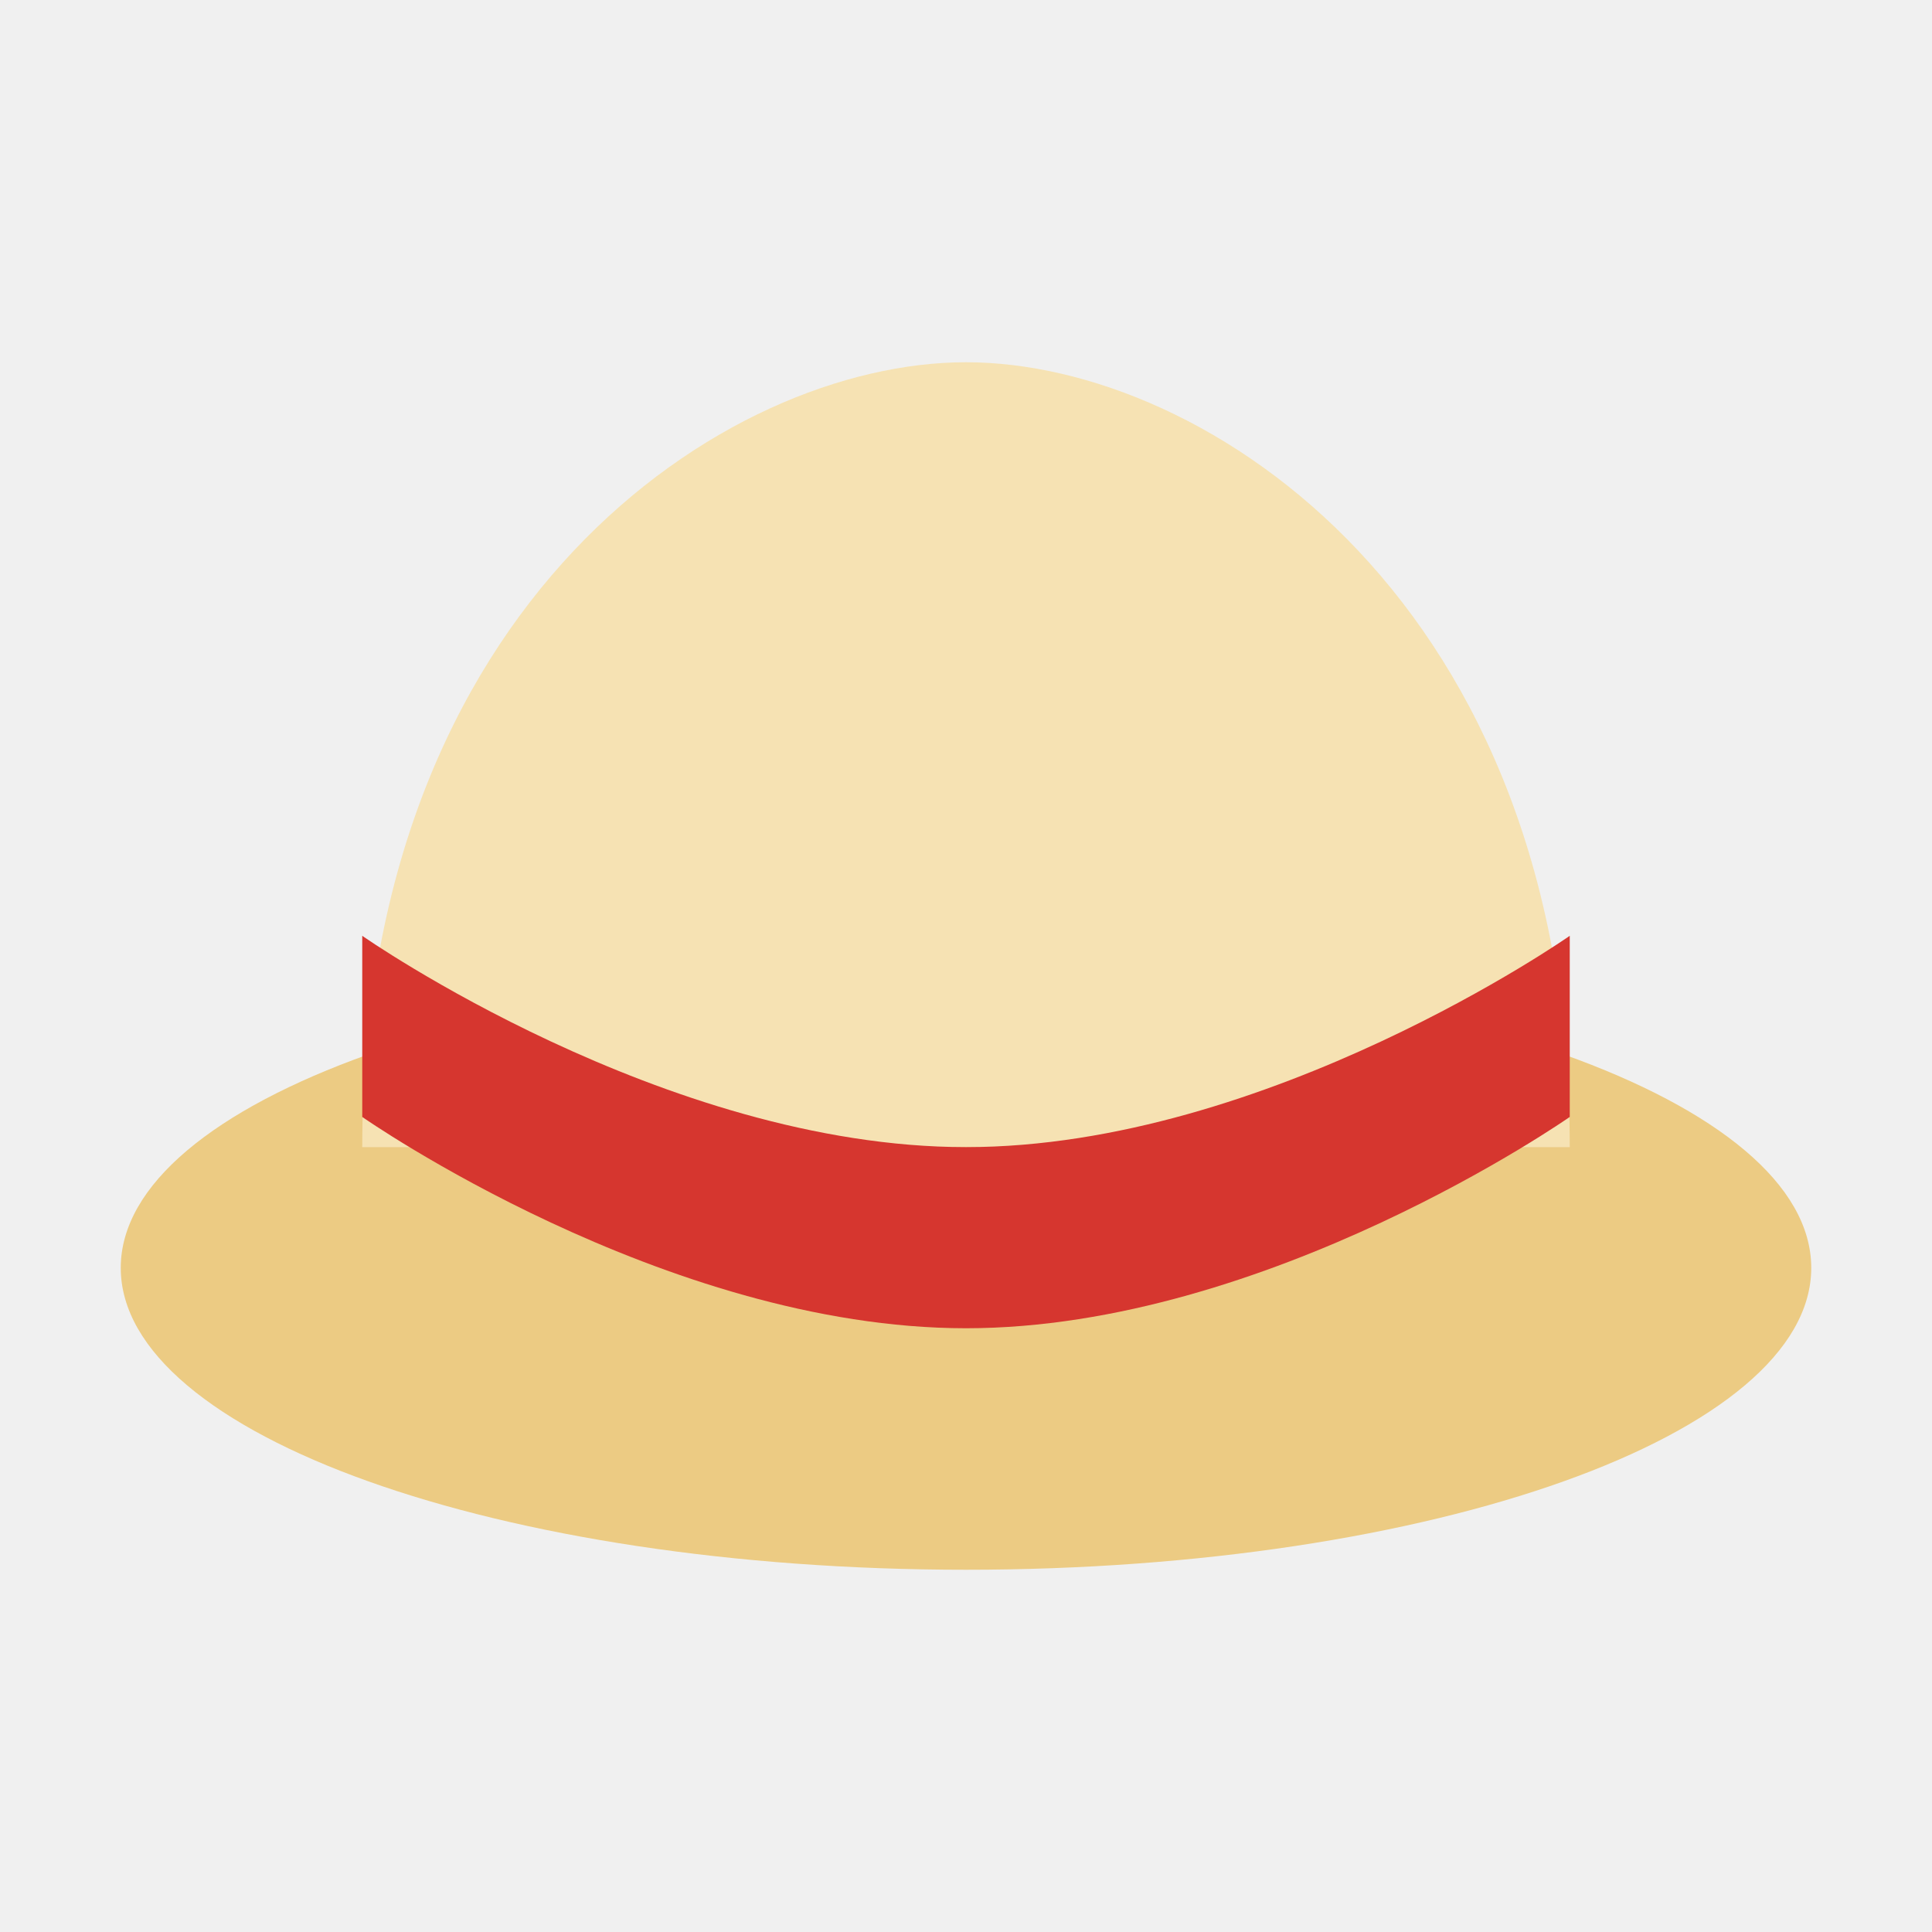
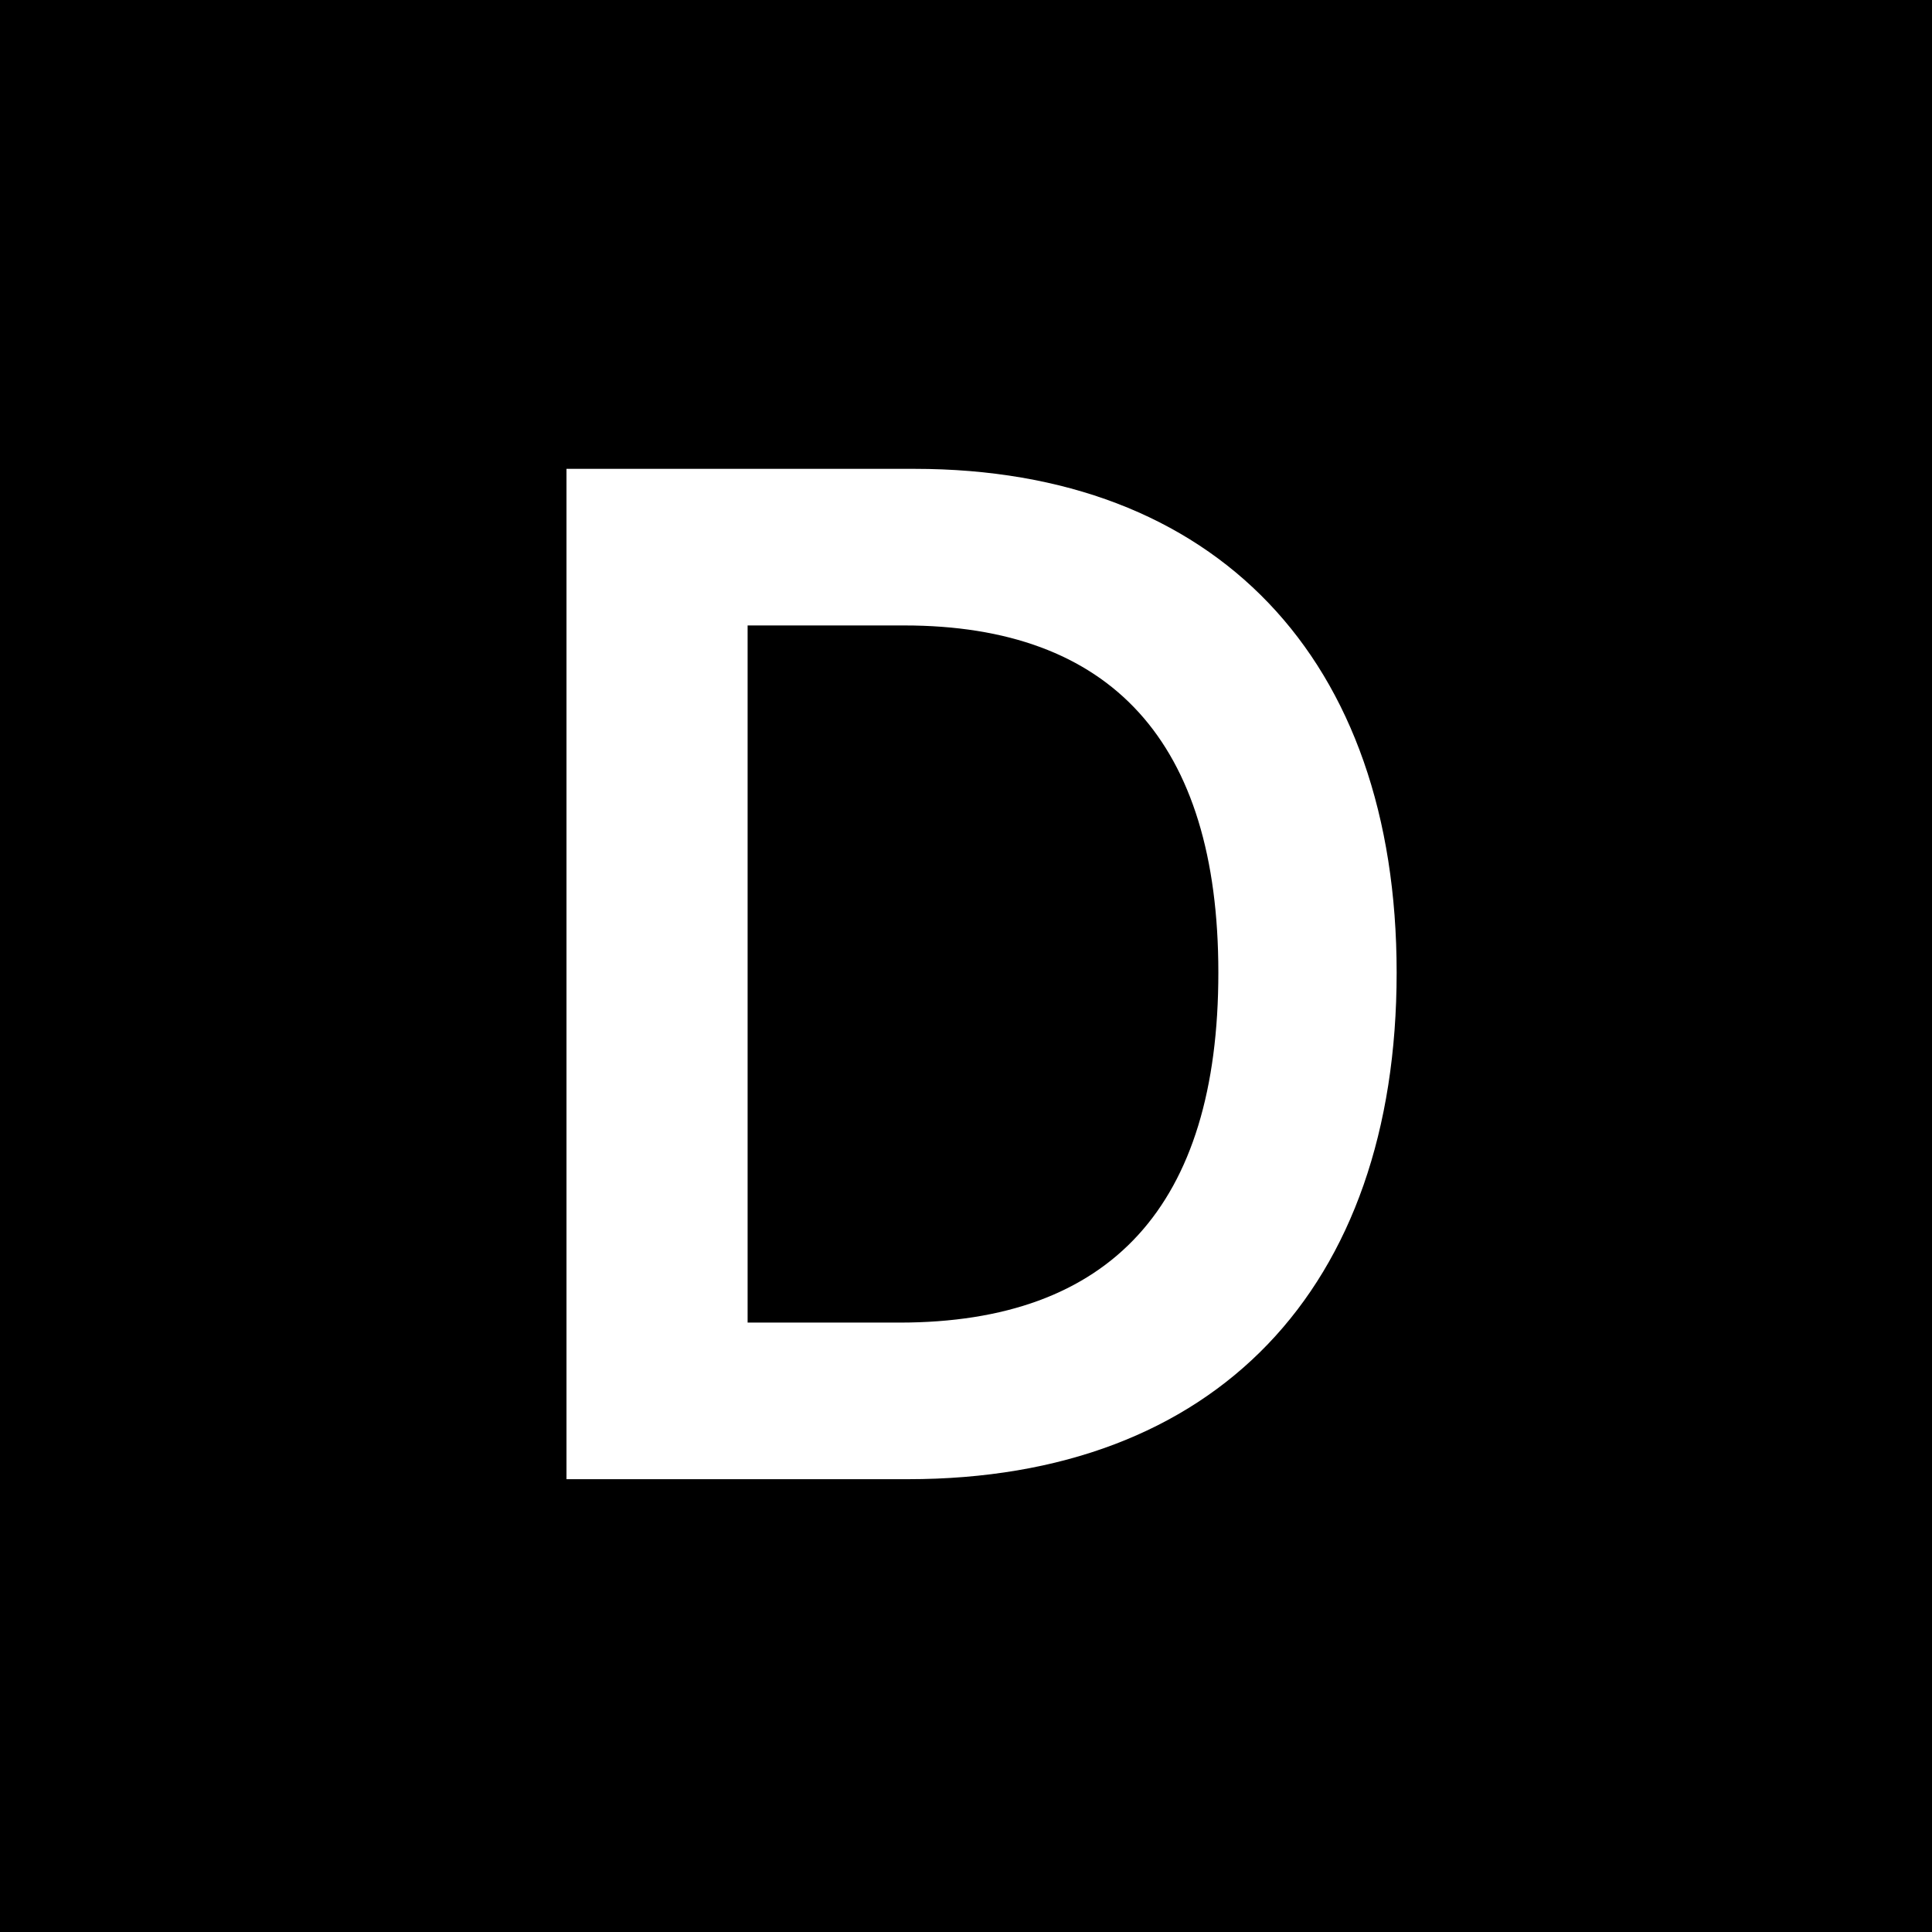
<svg xmlns="http://www.w3.org/2000/svg" viewBox="0 0 32 32">
-   <ellipse cx="16" cy="21" rx="14" ry="5" fill="#eccb83" />
-   <path d="M6 19 C6 10 12 6 16 6 C20 6 26 10 26 19 Z" fill="#f6e2b3" />
-   <path d="M6 18.5 C6 18.5 11 22 16 22 C21 22 26 18.5 26 18.5 L26 15.5 C26 15.5 21 19 16 19 C11 19 6 15.5 6 15.5 Z" fill="#d6362f" />
+   <style>
+     .bg { fill: #000; }
+     .letter { fill: #fff; }
+     @media (prefers-color-scheme: light) {
+       .bg { fill: #fff; }
+       .letter { fill: #000; }
+     }
+   </style>
+   <rect class="bg" width="32" height="32" />
+   <text class="letter" x="16" y="24.5" font-family="ui-sans-serif, system-ui, -apple-system, sans-serif" font-size="23" font-weight="600" text-anchor="middle">D</text>
</svg>
